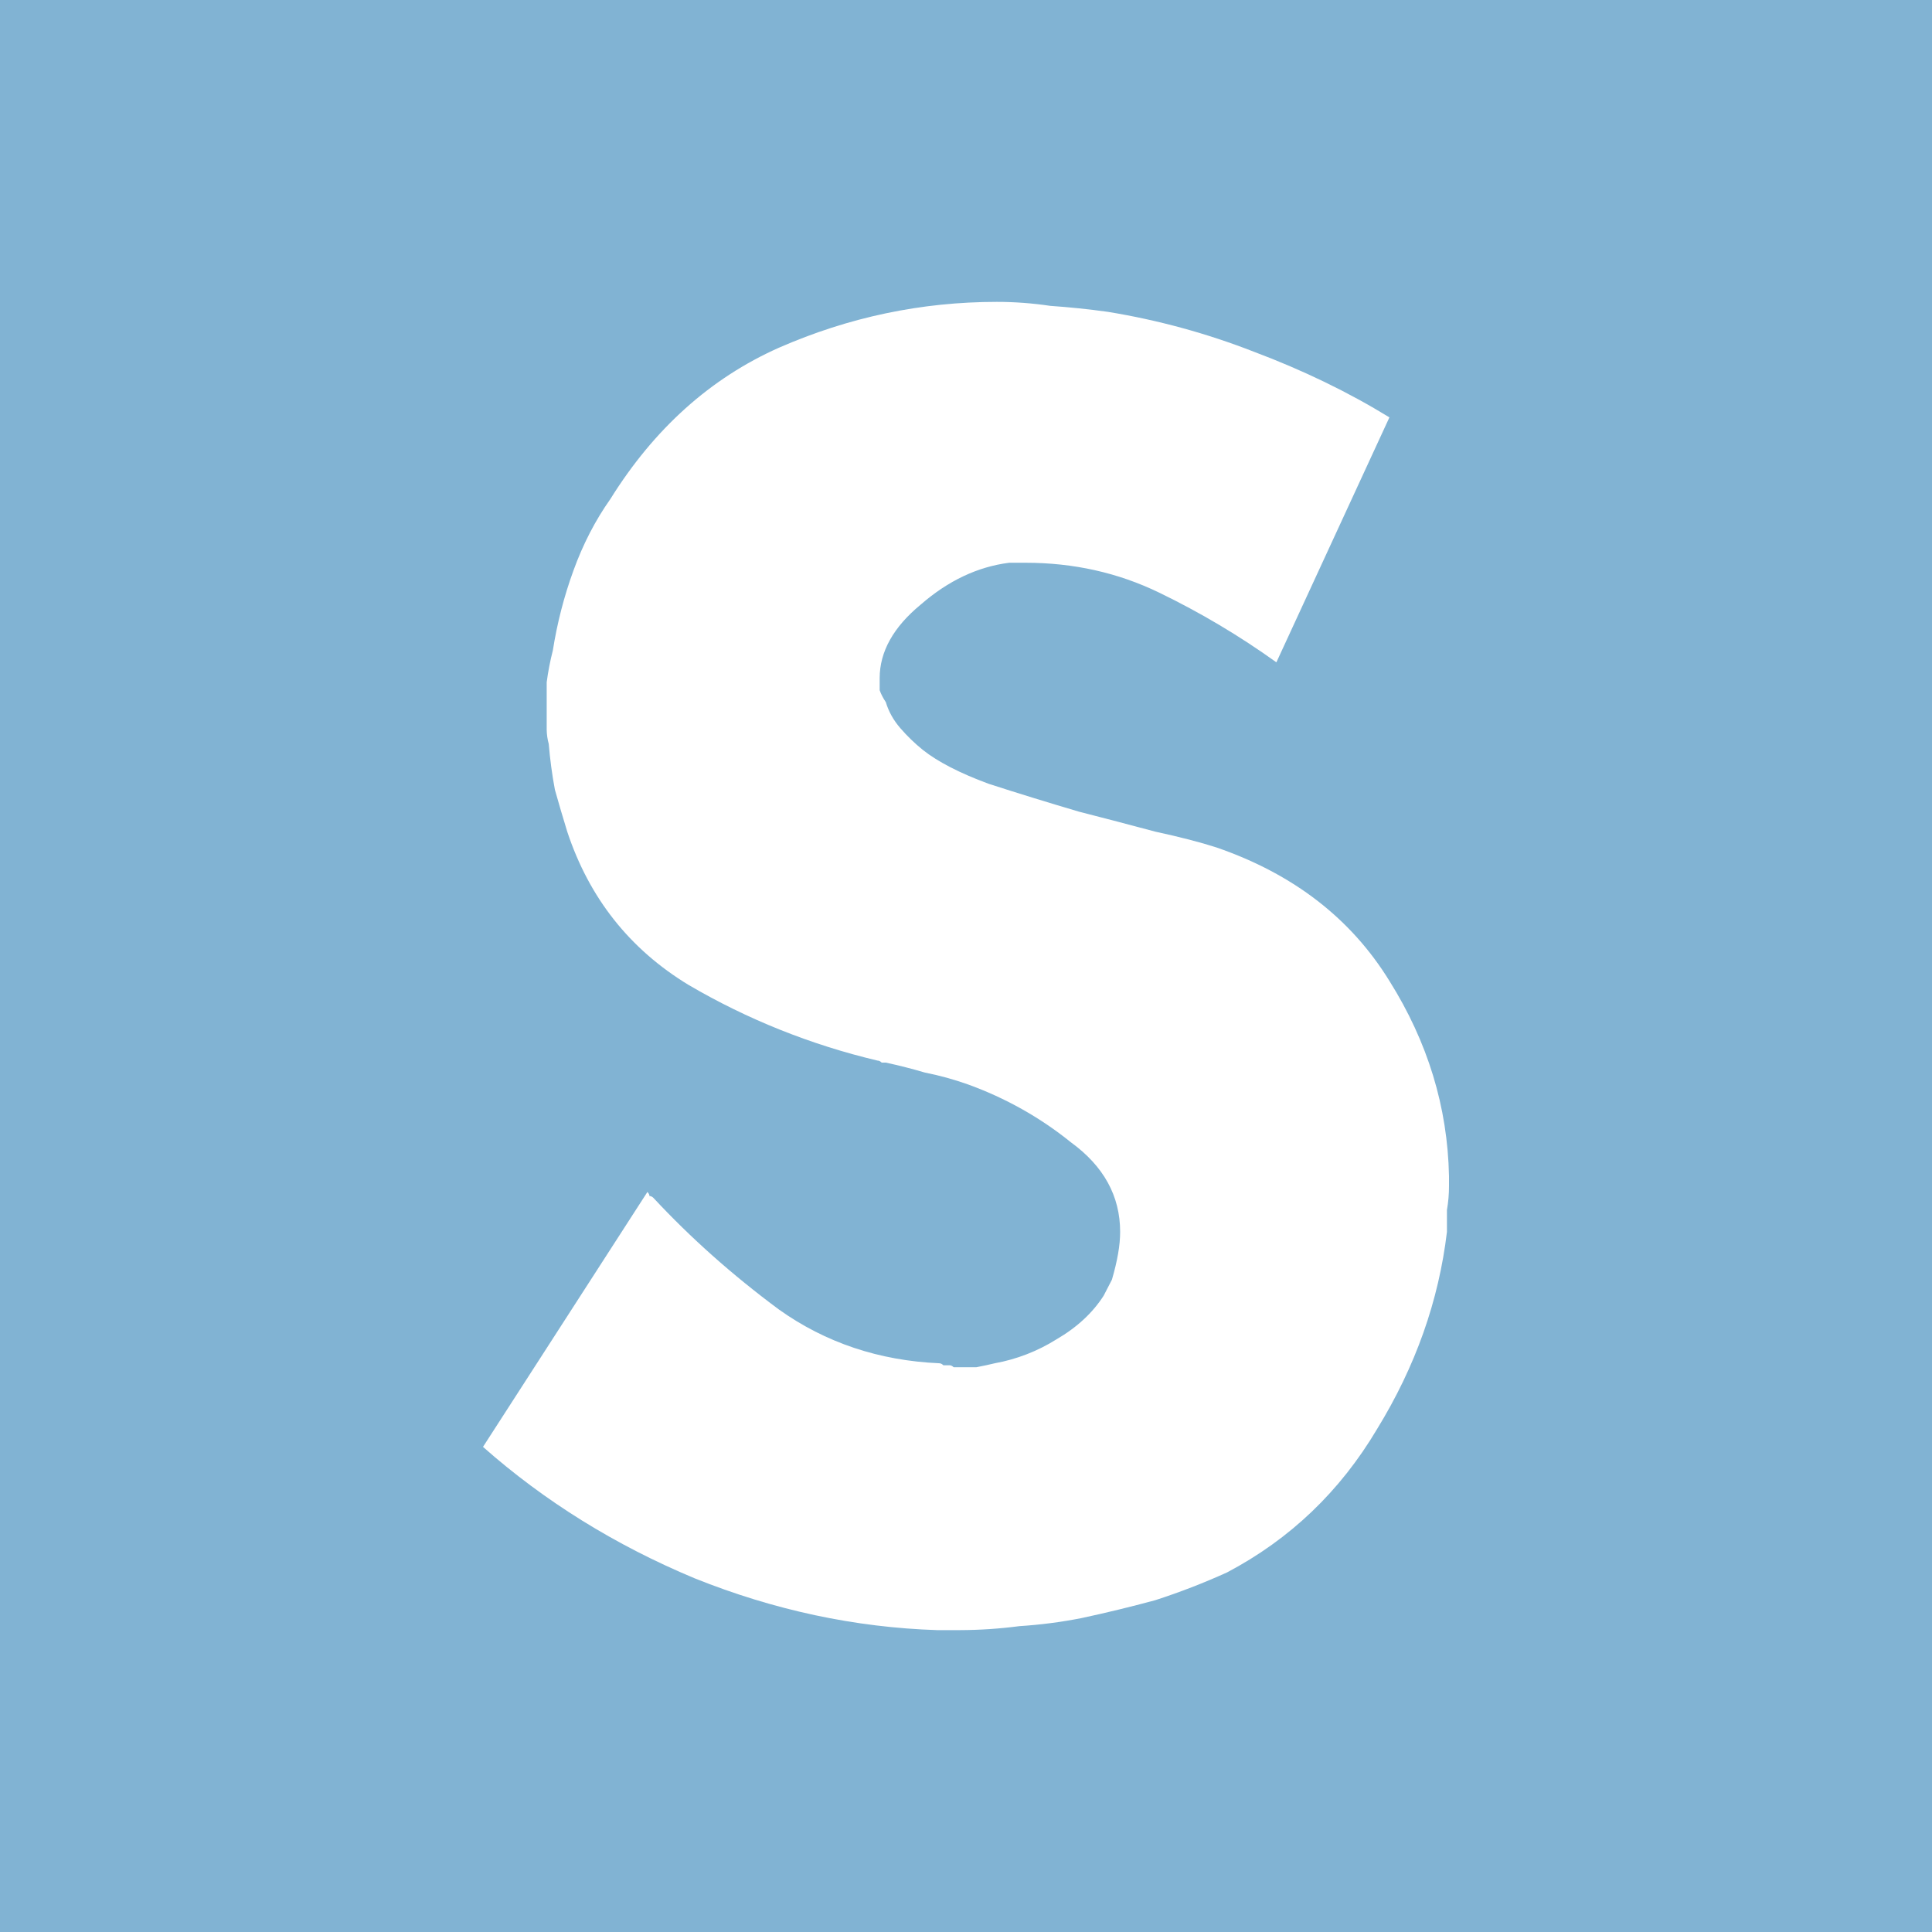
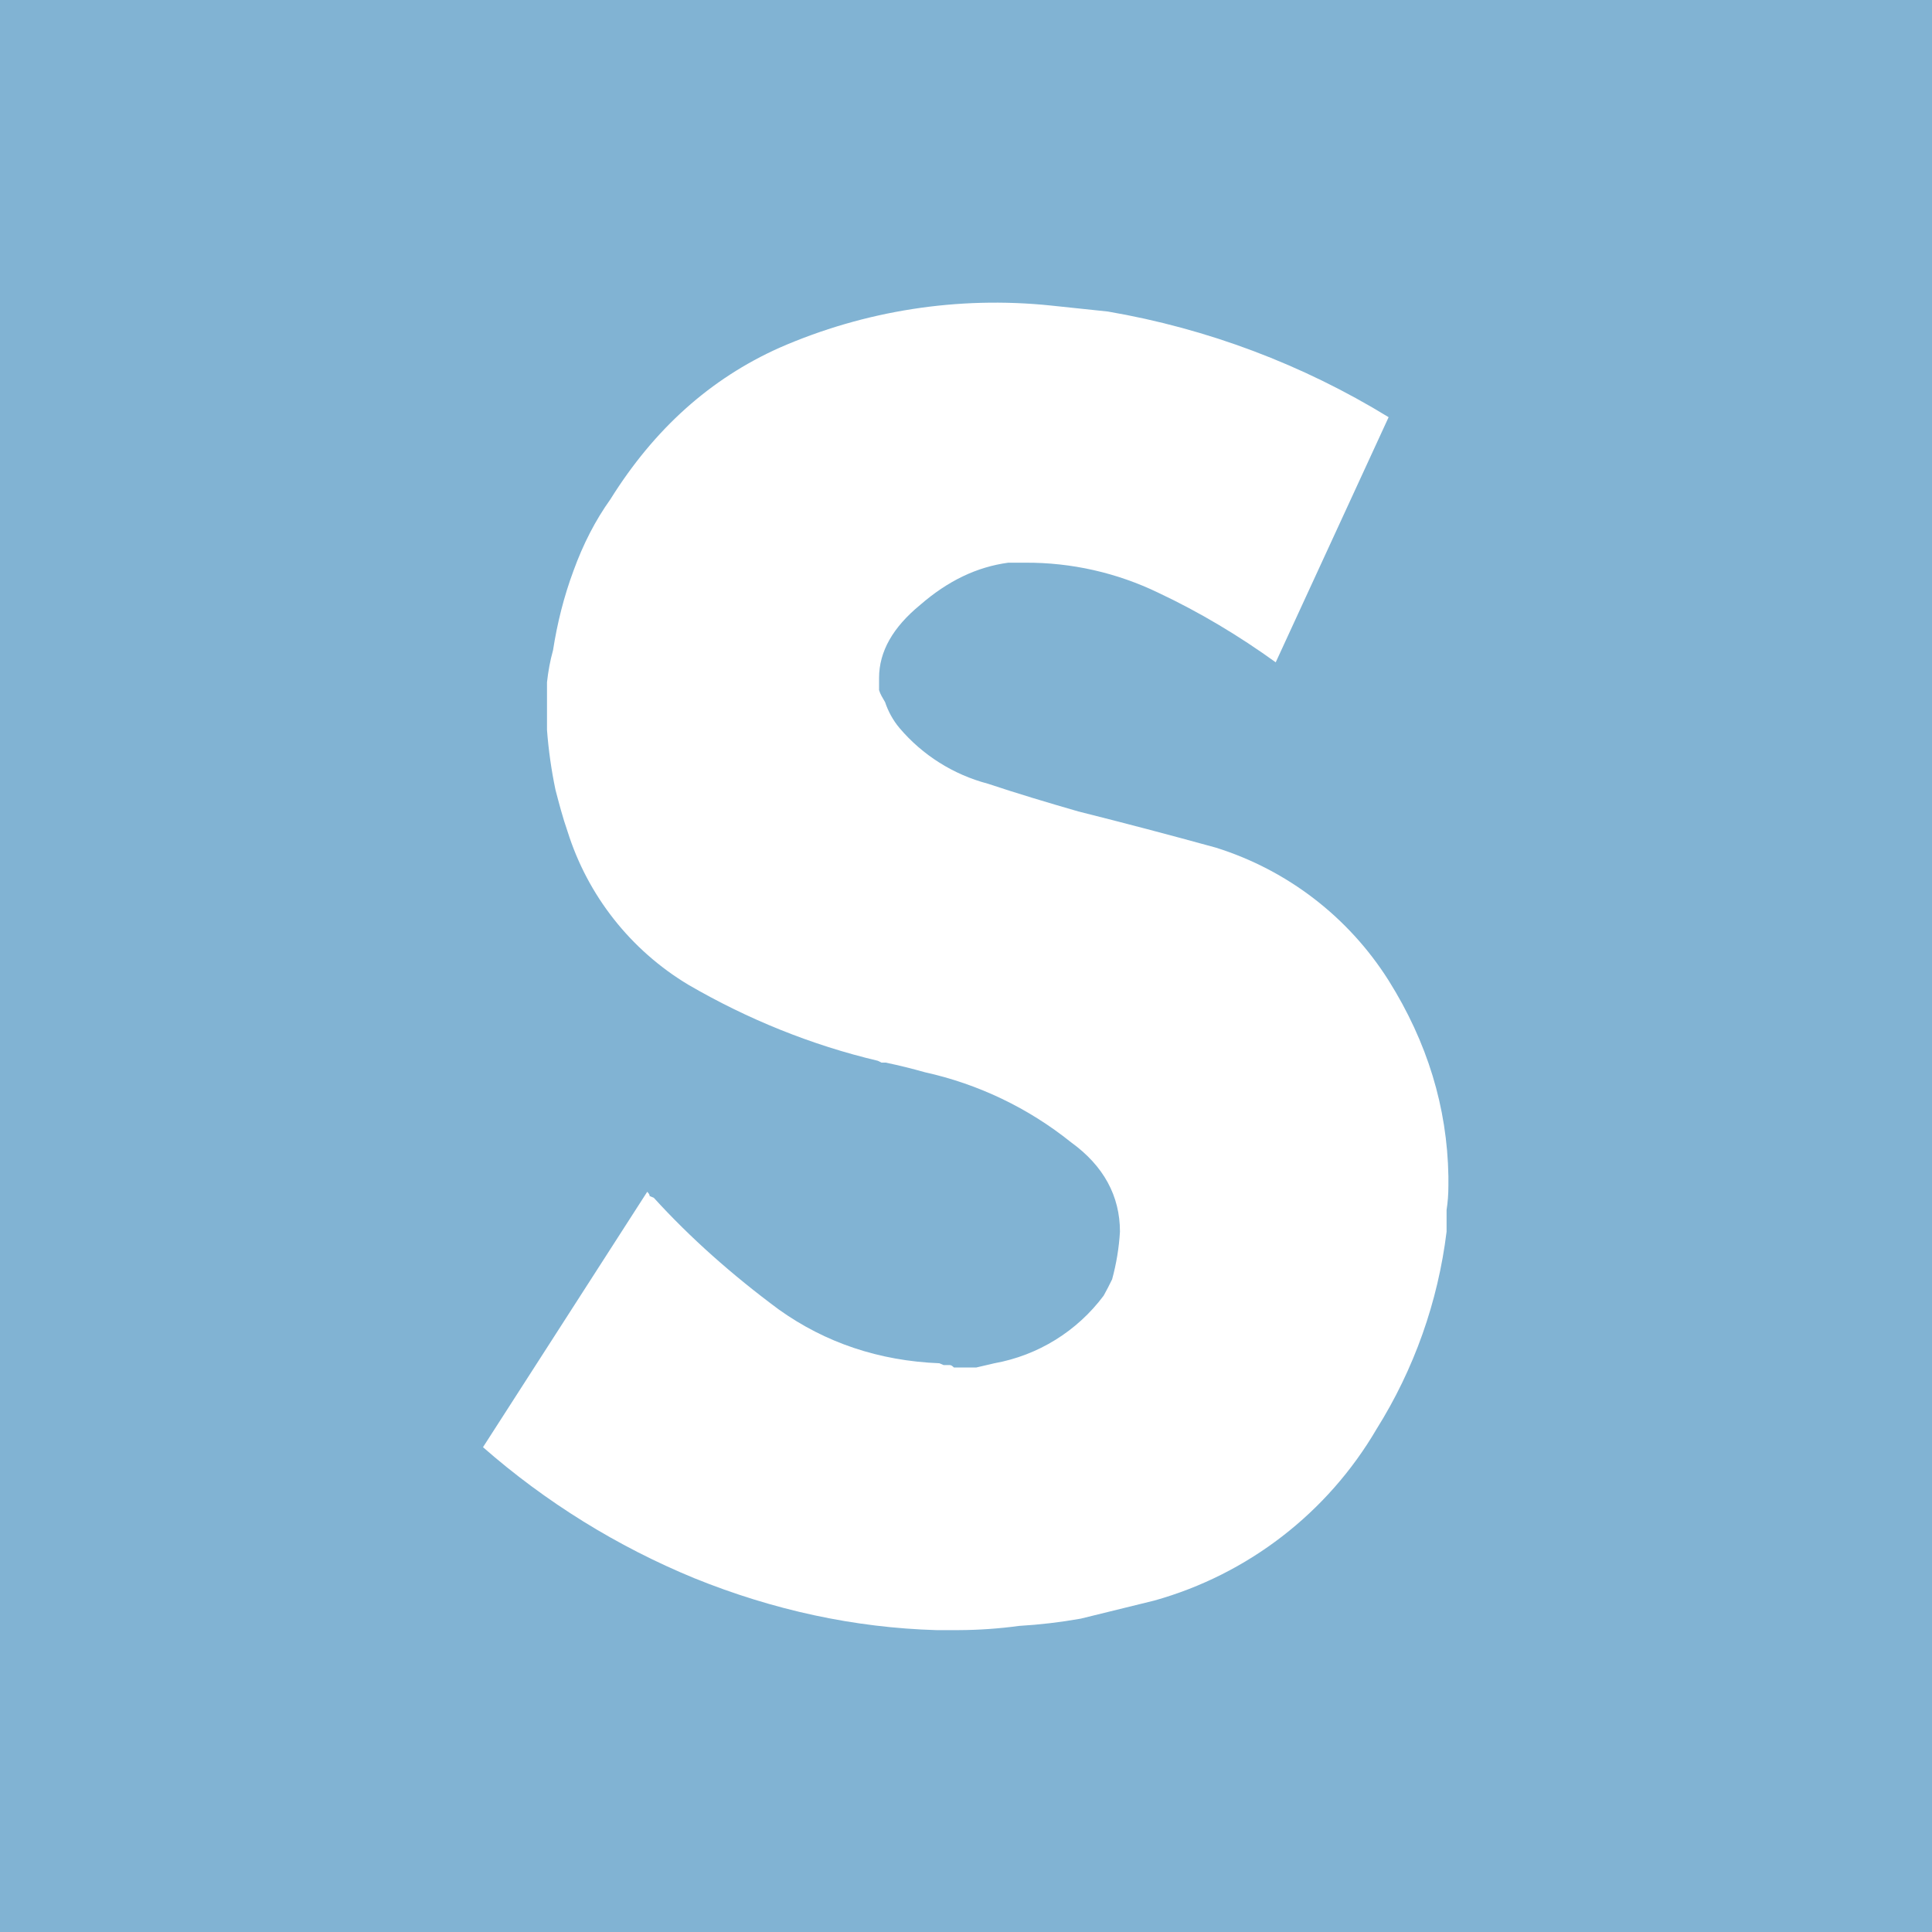
<svg xmlns="http://www.w3.org/2000/svg" width="32" height="32" viewBox="0 0 32 32" fill="none">
-   <rect width="32" height="32" fill="#81B3D3" />
-   <path d="M10.723 19.743C10.746 19.766 10.757 19.788 10.757 19.81C10.78 19.81 10.803 19.82 10.825 19.843C11.438 20.502 12.13 21.118 12.902 21.69C13.673 22.239 14.559 22.536 15.557 22.58C15.58 22.58 15.603 22.591 15.625 22.613H15.727C15.75 22.613 15.773 22.624 15.796 22.646H16.17C16.284 22.624 16.386 22.602 16.477 22.58C16.84 22.514 17.187 22.379 17.498 22.184C17.838 21.986 18.099 21.744 18.281 21.459L18.349 21.327L18.417 21.195C18.462 21.041 18.496 20.898 18.519 20.766C18.542 20.634 18.553 20.513 18.553 20.403C18.553 19.81 18.281 19.315 17.736 18.919C17.229 18.509 16.653 18.186 16.034 17.962C15.801 17.879 15.562 17.813 15.319 17.765C15.105 17.702 14.89 17.647 14.672 17.6H14.604C14.581 17.578 14.559 17.567 14.536 17.567C13.432 17.306 12.376 16.883 11.404 16.313C10.428 15.72 9.759 14.873 9.395 13.774C9.324 13.543 9.256 13.312 9.191 13.081C9.144 12.83 9.11 12.577 9.089 12.322C9.068 12.247 9.057 12.169 9.055 12.091V11.3C9.078 11.124 9.112 10.948 9.157 10.772C9.228 10.323 9.341 9.881 9.497 9.453C9.656 9.013 9.861 8.617 10.11 8.265C10.836 7.1 11.767 6.264 12.902 5.759C14.059 5.253 15.262 5 16.511 5C16.806 5 17.101 5.022 17.396 5.066C17.715 5.088 18.032 5.121 18.349 5.165C19.177 5.3 19.987 5.521 20.766 5.825C21.583 6.132 22.332 6.495 23.013 6.913L21.141 10.97C20.529 10.531 19.88 10.145 19.2 9.816C18.519 9.486 17.782 9.321 16.987 9.321H16.715C16.193 9.387 15.705 9.618 15.251 10.013C14.797 10.387 14.57 10.794 14.57 11.234V11.432C14.593 11.498 14.627 11.563 14.672 11.63C14.718 11.784 14.797 11.927 14.911 12.059C15.024 12.19 15.149 12.311 15.285 12.421C15.535 12.619 15.898 12.806 16.375 12.982C16.851 13.136 17.35 13.29 17.872 13.444C18.303 13.554 18.723 13.664 19.132 13.774C19.541 13.862 19.881 13.95 20.153 14.038C21.424 14.477 22.377 15.214 23.013 16.247C23.648 17.259 23.977 18.336 24 19.48V19.645C24 19.777 23.989 19.909 23.966 20.041V20.403C23.83 21.547 23.444 22.635 22.809 23.669C22.196 24.702 21.367 25.494 20.324 26.044C19.936 26.22 19.538 26.374 19.132 26.505C18.726 26.615 18.318 26.714 17.907 26.802C17.569 26.868 17.228 26.912 16.885 26.934C16.558 26.977 16.228 26.999 15.898 27H15.523C14.162 26.956 12.823 26.67 11.506 26.142C10.19 25.593 9.021 24.867 8 23.965L10.723 19.743Z" fill="white" />
+   <path fill="#81B3D3" d="M0 0h32v32H0z" />
+   <path d="M10.72 19.74c.03.03.04.05.04.07l.07.03c.6.66 1.3 1.28 2.07 1.85.77.55 1.66.85 2.66.89l.07.03h.1c.02 0 .04.01.07.04h.37l.3-.07a2.9 2.9 0 0 0 1.81-1.12l.07-.13.07-.14a3.85 3.85 0 0 0 .13-.79c0-.59-.27-1.09-.81-1.48a5.9 5.9 0 0 0-2.42-1.16 9.5 9.5 0 0 0-.65-.16h-.07l-.06-.03c-1.1-.26-2.16-.69-3.14-1.26a4.55 4.55 0 0 1-2-2.54c-.08-.23-.14-.46-.2-.69a7.68 7.68 0 0 1-.14-.99v-.79c.02-.18.05-.35.1-.53.07-.45.18-.89.34-1.32.16-.44.36-.83.61-1.18.73-1.17 1.66-2 2.8-2.51a8.92 8.92 0 0 1 4.49-.7l.95.1A13.15 13.15 0 0 1 23 6.91l-1.87 4.06c-.61-.44-1.26-.83-1.94-1.15a5 5 0 0 0-2.21-.5h-.28c-.52.07-1 .3-1.46.7-.45.37-.68.77-.68 1.21v.2c.02.07.06.13.1.2.05.15.13.3.24.43a2.88 2.88 0 0 0 1.46.92c.48.16.98.31 1.5.46a100.47 100.47 0 0 1 2.28.6 5.23 5.23 0 0 1 2.86 2.2c.64 1.02.97 2.1.99 3.24v.16c0 .14-.01.27-.03.4v.36a7.98 7.98 0 0 1-1.16 3.27 6.2 6.2 0 0 1-3.68 2.84l-1.22.3c-.34.06-.68.1-1.02.12a7.7 7.7 0 0 1-1 .07h-.37c-1.36-.04-2.7-.33-4.01-.86A12.57 12.57 0 0 1 8 23.97l2.72-4.23Z" fill="#fff" />
</svg>
